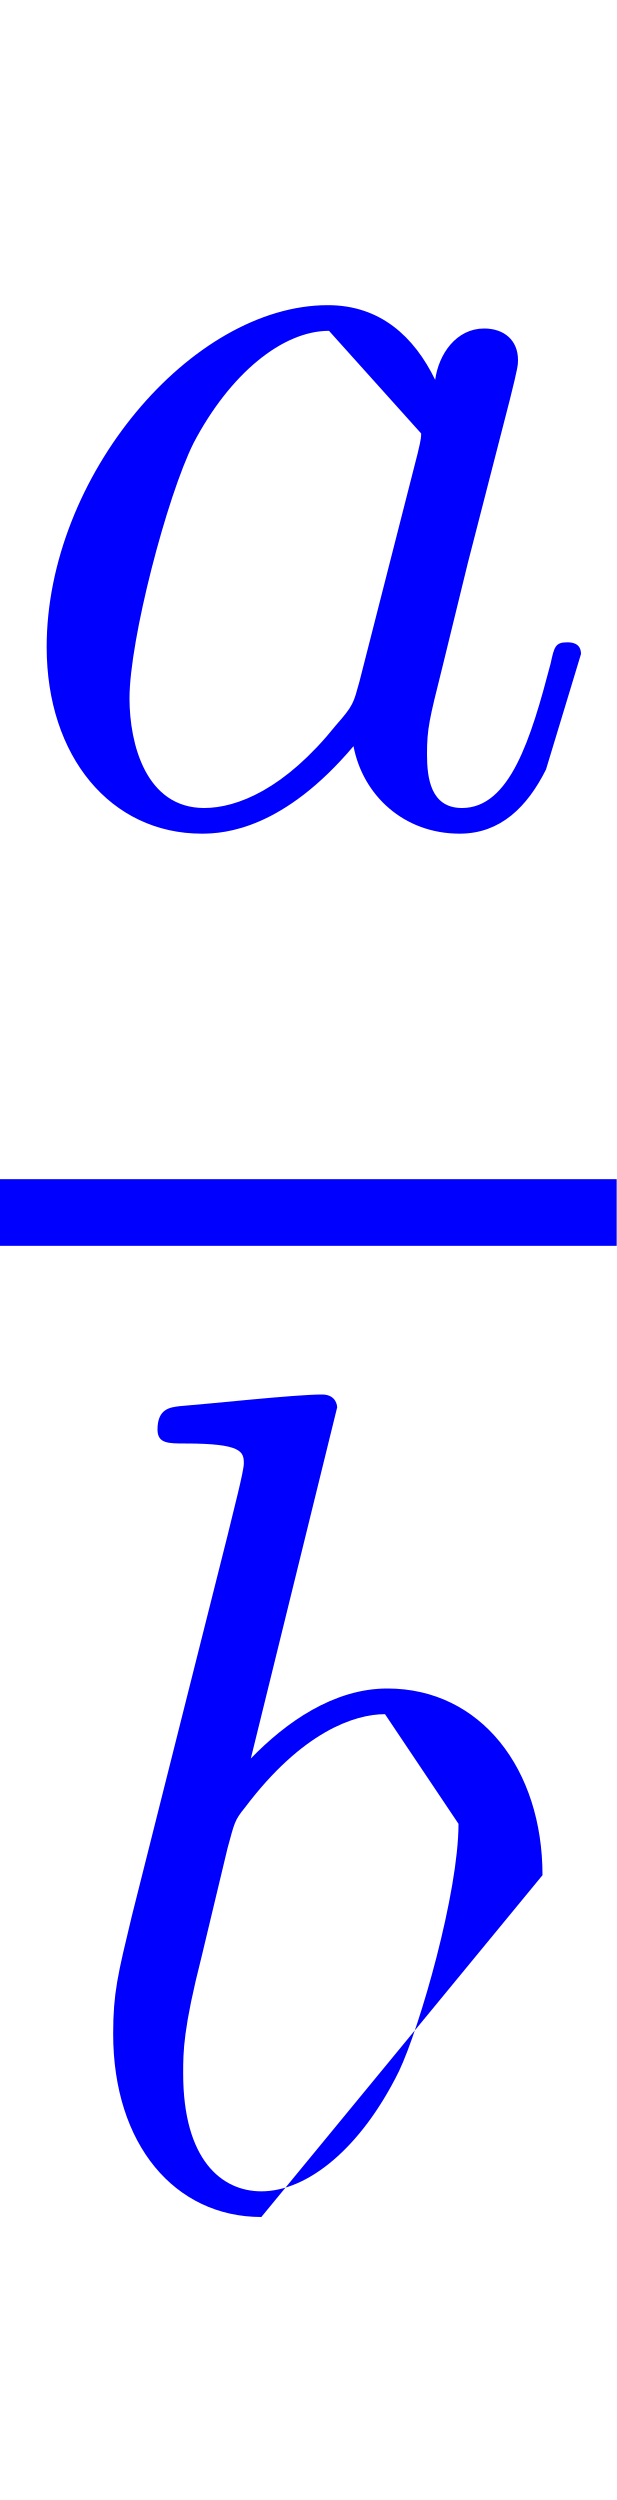
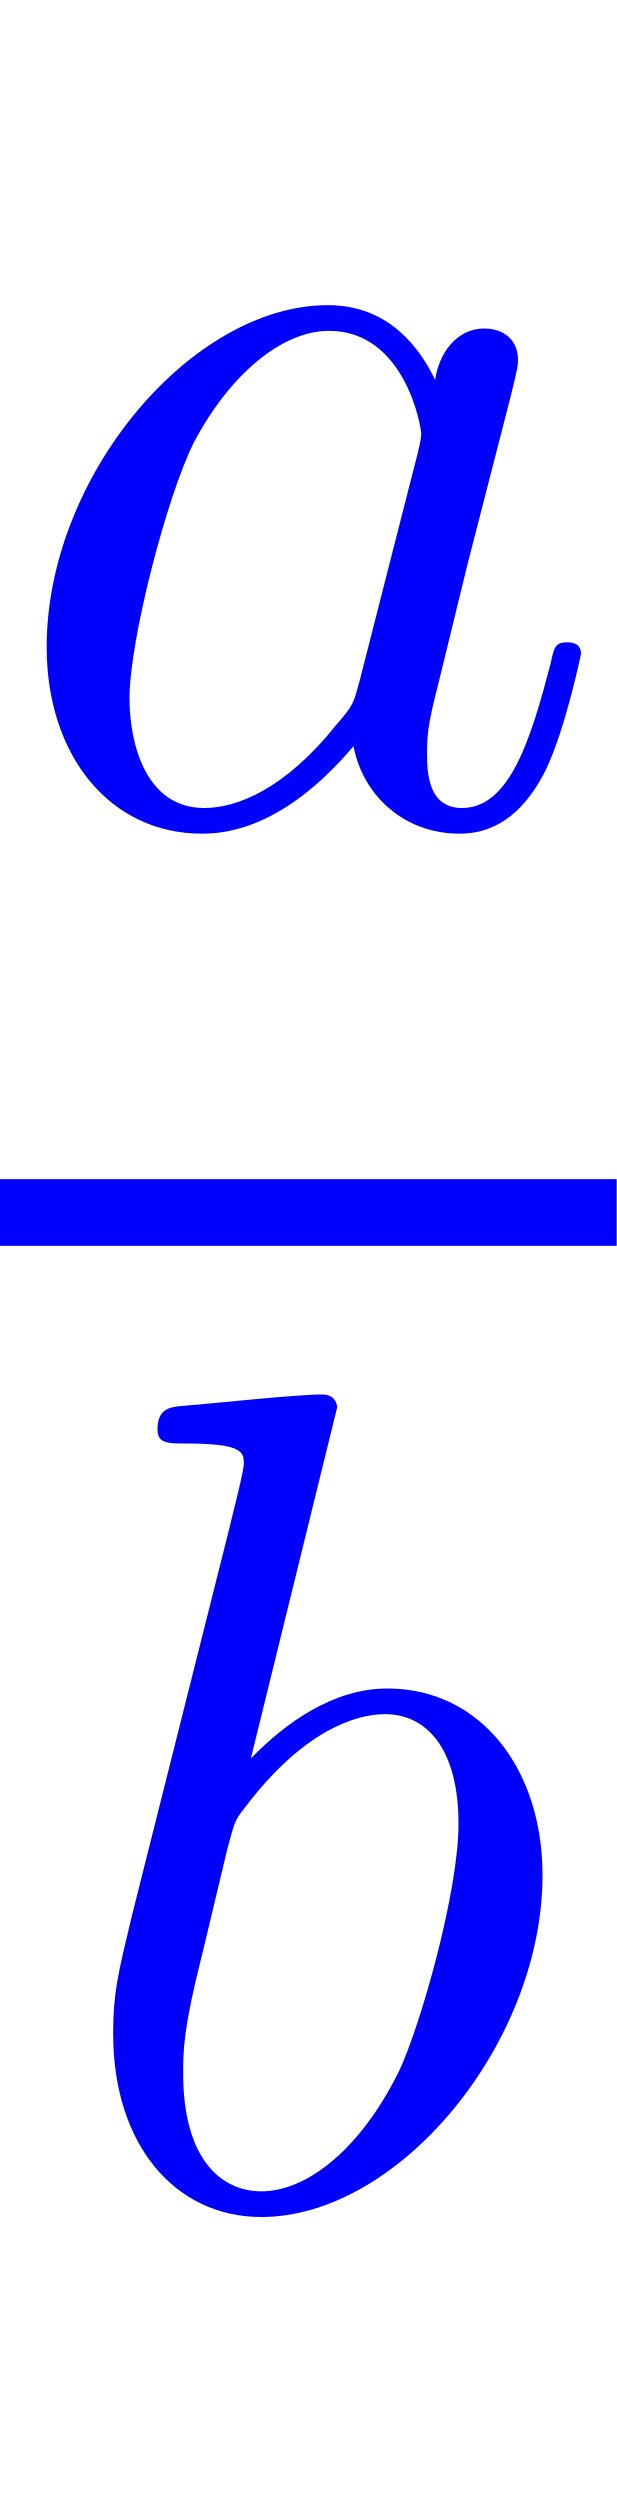
<svg xmlns="http://www.w3.org/2000/svg" viewBox="0 0 370 1495" width="0.37em" height="1.5em">
  <rect x="0" y="705" width="370" height="40" fill="#0000ff" />
  <g fill="#0000ff">
-     <path d="M348.6 389.9C348.6 382.9 342.3 382.9 340.2 382.9C333.2 382.9 332.5 385.7 330.4 395.5C318.5 441 305.9 482.3 277.2 482.3C258.3 482.3 256.2 464.1 256.2 450.1C256.2 434.7 257.6 429.1 265.3 398.3L280.7 335.3L305.9 237.3C310.8 217.7 310.8 216.3 310.8 213.5C310.8 201.6 302.4 194.6 290.5 194.6C273.7 194.6 263.2 210 261.1 225.4C248.5 199.5 228.2 180.6 196.7 180.6C114.8 180.6 28 283.5 28 385.7C28 451.5 66.5 497.7 121.1 497.7C135.1 497.7 170.1 494.9 212.1 445.2C217.7 474.6 242.2 497.7 275.8 497.7C300.3 497.7 316.4 481.6 327.6 459.2ZM252.7 257.6C252.7 261.8 251.3 266 250.6 269.5L215.6 406.7C212.1 419.3 212.1 420.7 201.6 432.6C170.8 471.1 142.1 482.3 122.5 482.3C87.5 482.3 77.7 443.8 77.7 416.5C77.7 381.5 100.1 295.4 116.2 263.2C137.9 221.9 169.4 196 197.4 196Z" />
+     <path d="M348.6 389.9C348.6 382.9 342.3 382.9 340.2 382.9C333.2 382.9 332.5 385.7 330.4 395.5C318.5 441 305.9 482.3 277.2 482.3C258.3 482.3 256.2 464.1 256.2 450.1C256.2 434.7 257.6 429.1 265.3 398.3L280.7 335.3L305.9 237.3C310.8 217.7 310.8 216.3 310.8 213.5C310.8 201.6 302.4 194.6 290.5 194.6C273.7 194.6 263.2 210 261.1 225.4C248.5 199.5 228.2 180.6 196.7 180.6C114.8 180.6 28 283.5 28 385.7C28 451.5 66.5 497.7 121.1 497.7C135.1 497.7 170.1 494.9 212.1 445.2C217.7 474.6 242.2 497.7 275.8 497.7C300.3 497.7 316.4 481.6 327.6 459.2C339.5 434 348.6 389.9 348.6 389.9ZM252.7 257.6C252.7 261.8 251.3 266 250.6 269.5L215.6 406.7C212.1 419.3 212.1 420.7 201.6 432.6C170.8 471.1 142.1 482.3 122.5 482.3C87.5 482.3 77.7 443.8 77.7 416.5C77.7 381.5 100.1 295.4 116.2 263.2C137.9 221.9 169.4 196 197.4 196C242.9 196 252.7 253.4 252.7 257.6Z" />
  </g>
  <g fill="#0000ff">
-     <path d="M325.5 1122.6C325.5 1058.9 288.4 1010.6 232.4 1010.6C200.2 1010.6 171.5 1030.9 150.5 1052.6L202.3 841.9C202.3 841.9 202.3 834.2 193.2 834.2C177.1 834.2 126 839.8 107.8 841.2C102.2 841.9 94.5 842.6 94.5 855.2C94.5 863.6 100.8 863.6 111.3 863.6C144.9 863.6 146.3 868.5 146.3 875.5C146.3 880.4 140 904.2 136.5 918.9L79.1 1147.1C70.7 1182.1 67.9 1193.3 67.9 1217.8C67.9 1284.3 105 1327.7 156.8 1327.7ZM275.1 1091.8C275.1 1133.1 252 1213.6 239.4 1240.2C216.3 1287.1 184.1 1312.3 156.8 1312.3C133 1312.3 109.9 1293.4 109.9 1241.6C109.9 1228.3 109.9 1215 121.1 1170.9L136.5 1106.5C140.7 1091.1 140.7 1089.7 147 1082C181.3 1036.5 212.8 1026 231 1026Z" />
+     <path d="M325.5 1122.6C325.5 1058.9 288.4 1010.6 232.4 1010.6C200.2 1010.6 171.5 1030.9 150.5 1052.6L202.3 841.9C202.3 841.9 202.3 834.2 193.2 834.2C177.1 834.2 126 839.8 107.8 841.2C102.2 841.9 94.5 842.6 94.5 855.2C94.5 863.6 100.8 863.6 111.3 863.6C144.9 863.6 146.3 868.5 146.3 875.5C146.3 880.4 140 904.2 136.5 918.9L79.1 1147.1C70.7 1182.1 67.9 1193.3 67.9 1217.8C67.9 1284.3 105 1327.7 156.8 1327.7C239.4 1327.7 325.5 1223.4 325.5 1122.6ZM275.1 1091.8C275.1 1133.1 252 1213.6 239.4 1240.2C216.3 1287.1 184.1 1312.3 156.8 1312.3C133 1312.3 109.9 1293.4 109.9 1241.6C109.9 1228.3 109.9 1215 121.1 1170.9L136.5 1106.5C140.7 1091.1 140.7 1089.7 147 1082C181.3 1036.5 212.8 1026 231 1026C256.2 1026 275.1 1047 275.1 1091.8Z" />
  </g>
</svg>
